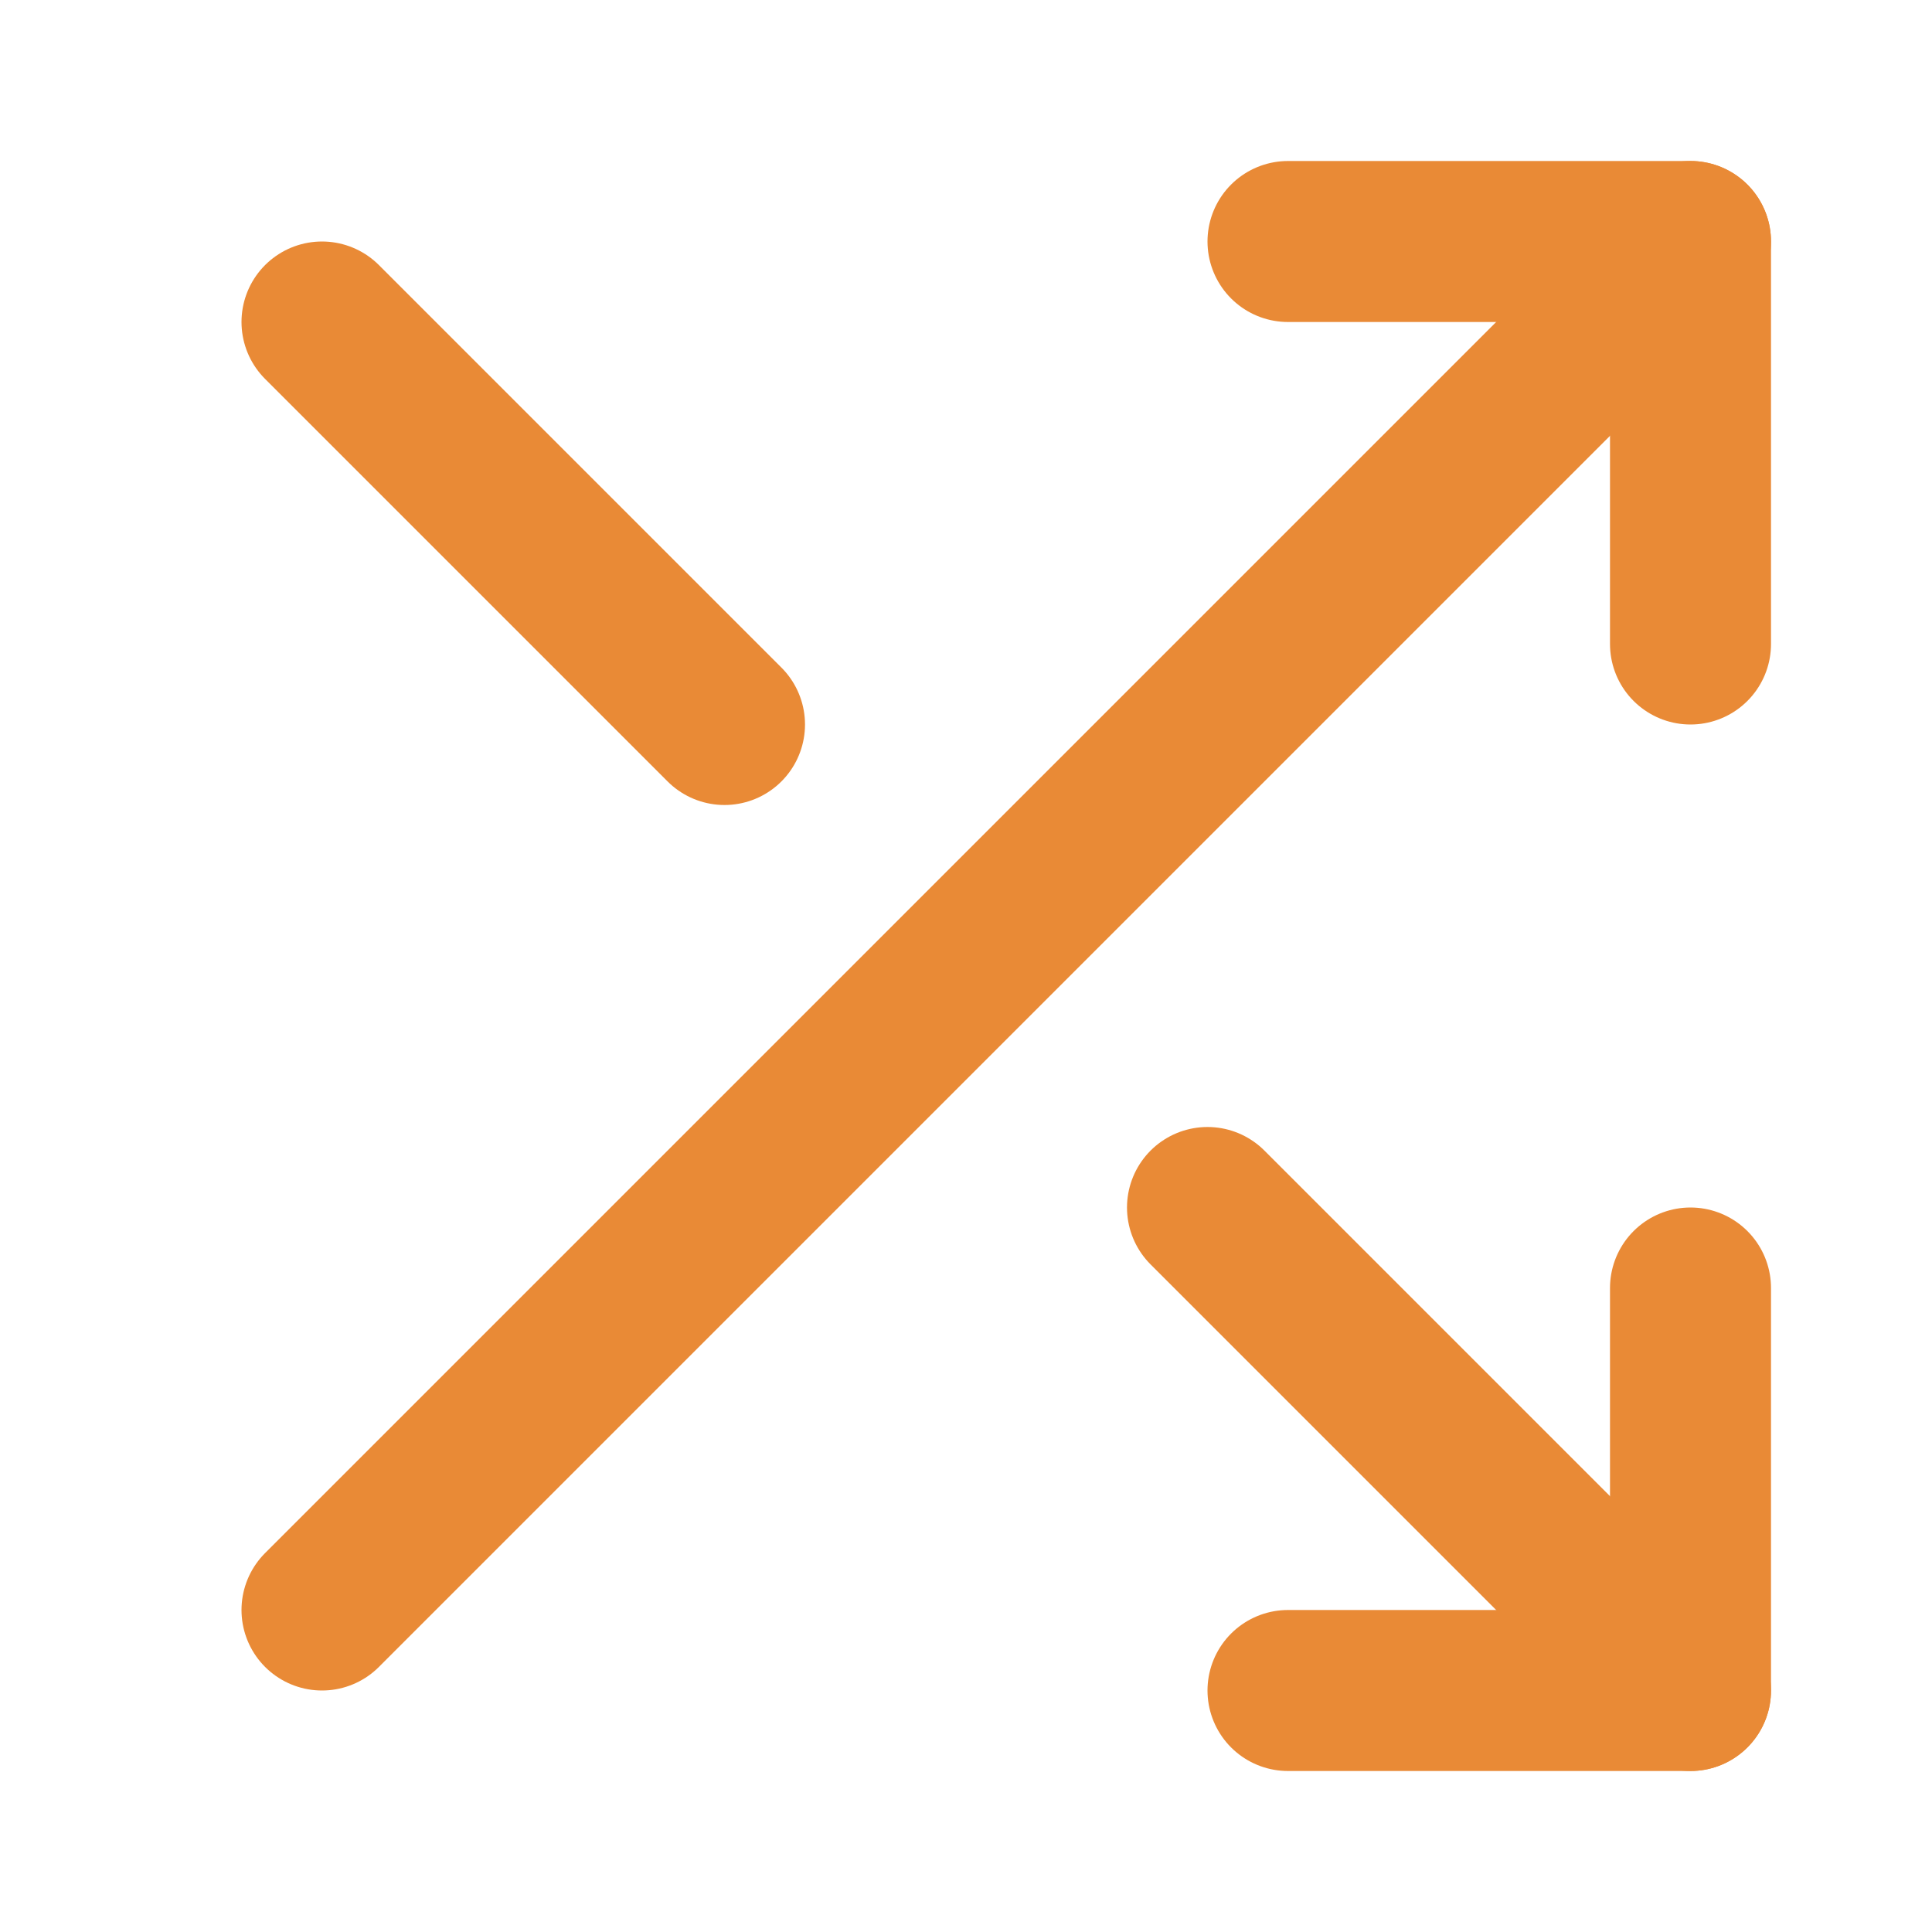
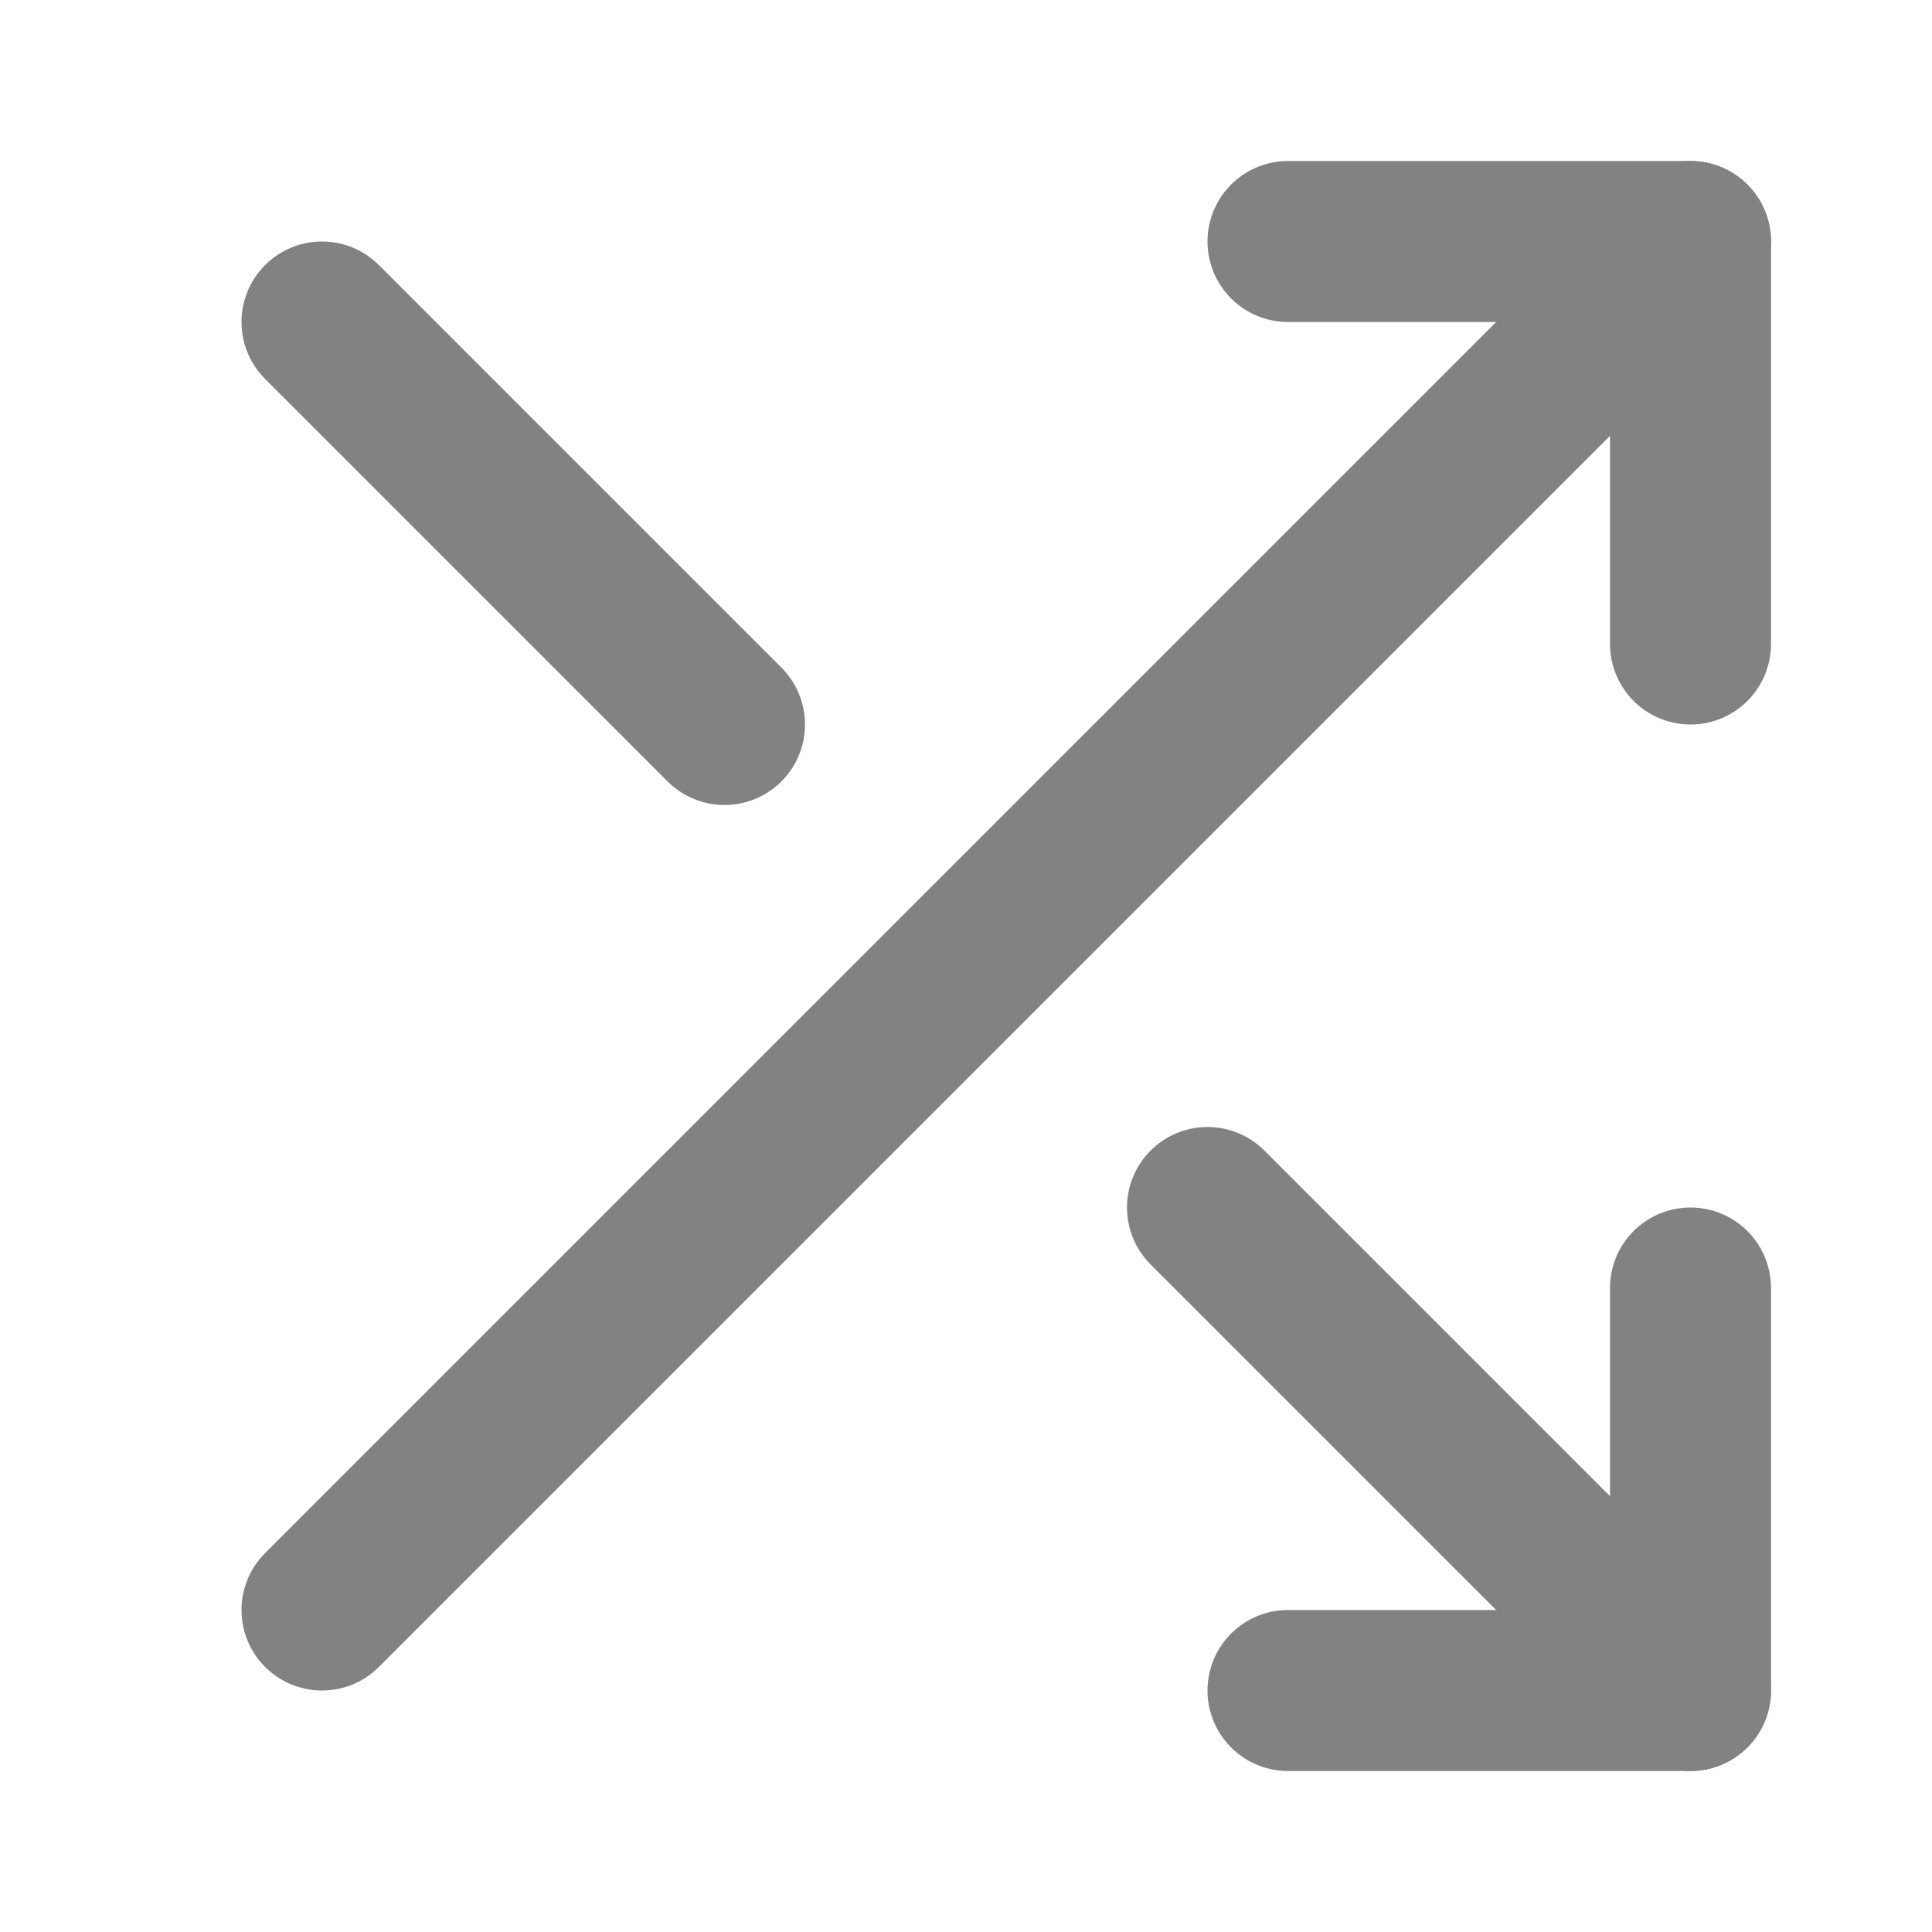
<svg xmlns="http://www.w3.org/2000/svg" width="18" height="18" viewBox="0 0 18 18" fill="none">
-   <path d="M12 2.25H15.75V6" stroke="#E98A36" stroke-width="1.5" stroke-linecap="round" stroke-linejoin="round" />
-   <path d="M3 15L15.75 2.25" stroke="#E98A36" stroke-width="1.5" stroke-linecap="round" stroke-linejoin="round" />
-   <path d="M15.75 12V15.75H12" stroke="#E98A36" stroke-width="1.5" stroke-linecap="round" stroke-linejoin="round" />
-   <path d="M11.25 11.25L15.75 15.75" stroke="#E98A36" stroke-width="1.5" stroke-linecap="round" stroke-linejoin="round" />
-   <path d="M3 3L6.75 6.75" stroke="#E98A36" stroke-width="1.5" stroke-linecap="round" stroke-linejoin="round" />
+   <path d="M12 2.25H15.75V6" stroke="#828282" stroke-width="1.5" stroke-linecap="round" stroke-linejoin="round" />
+   <path d="M3 15L15.75 2.25" stroke="#828282" stroke-width="1.5" stroke-linecap="round" stroke-linejoin="round" />
+   <path d="M15.75 12V15.75H12" stroke="#828282" stroke-width="1.5" stroke-linecap="round" stroke-linejoin="round" />
+   <path d="M11.25 11.25L15.75 15.75" stroke="#828282" stroke-width="1.5" stroke-linecap="round" stroke-linejoin="round" />
+   <path d="M3 3L6.75 6.75" stroke="#828282" stroke-width="1.5" stroke-linecap="round" stroke-linejoin="round" />
</svg>
